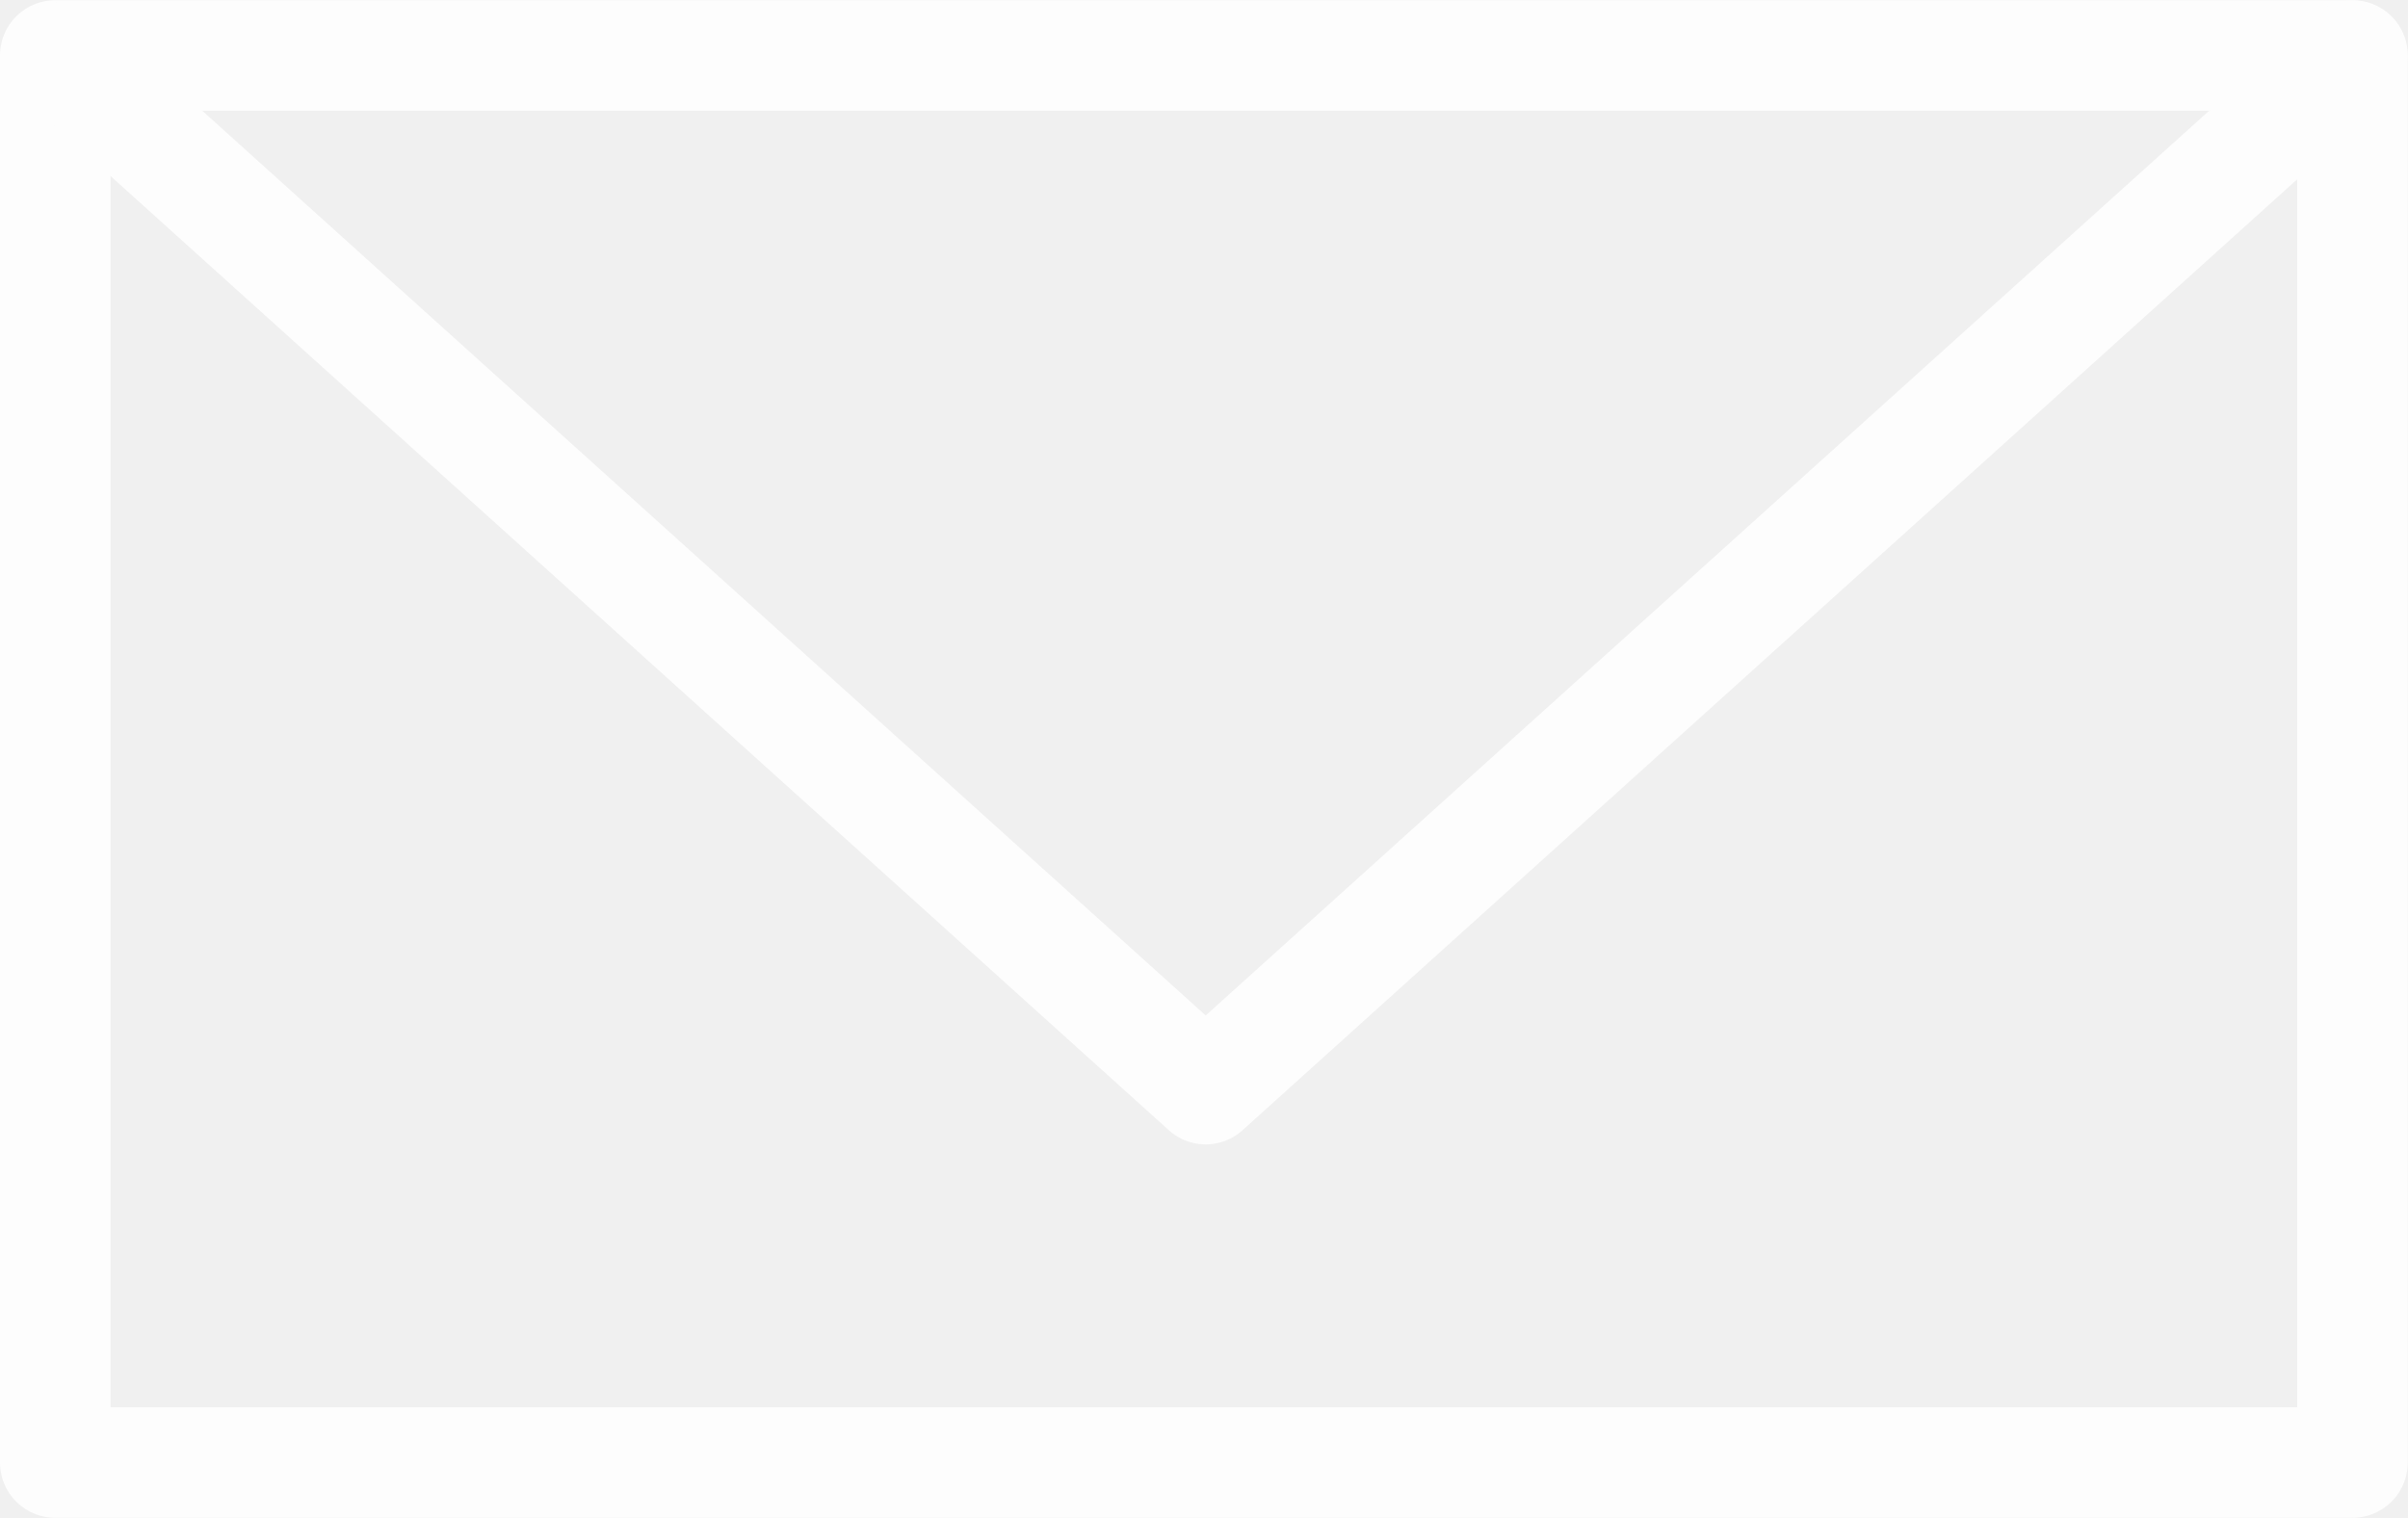
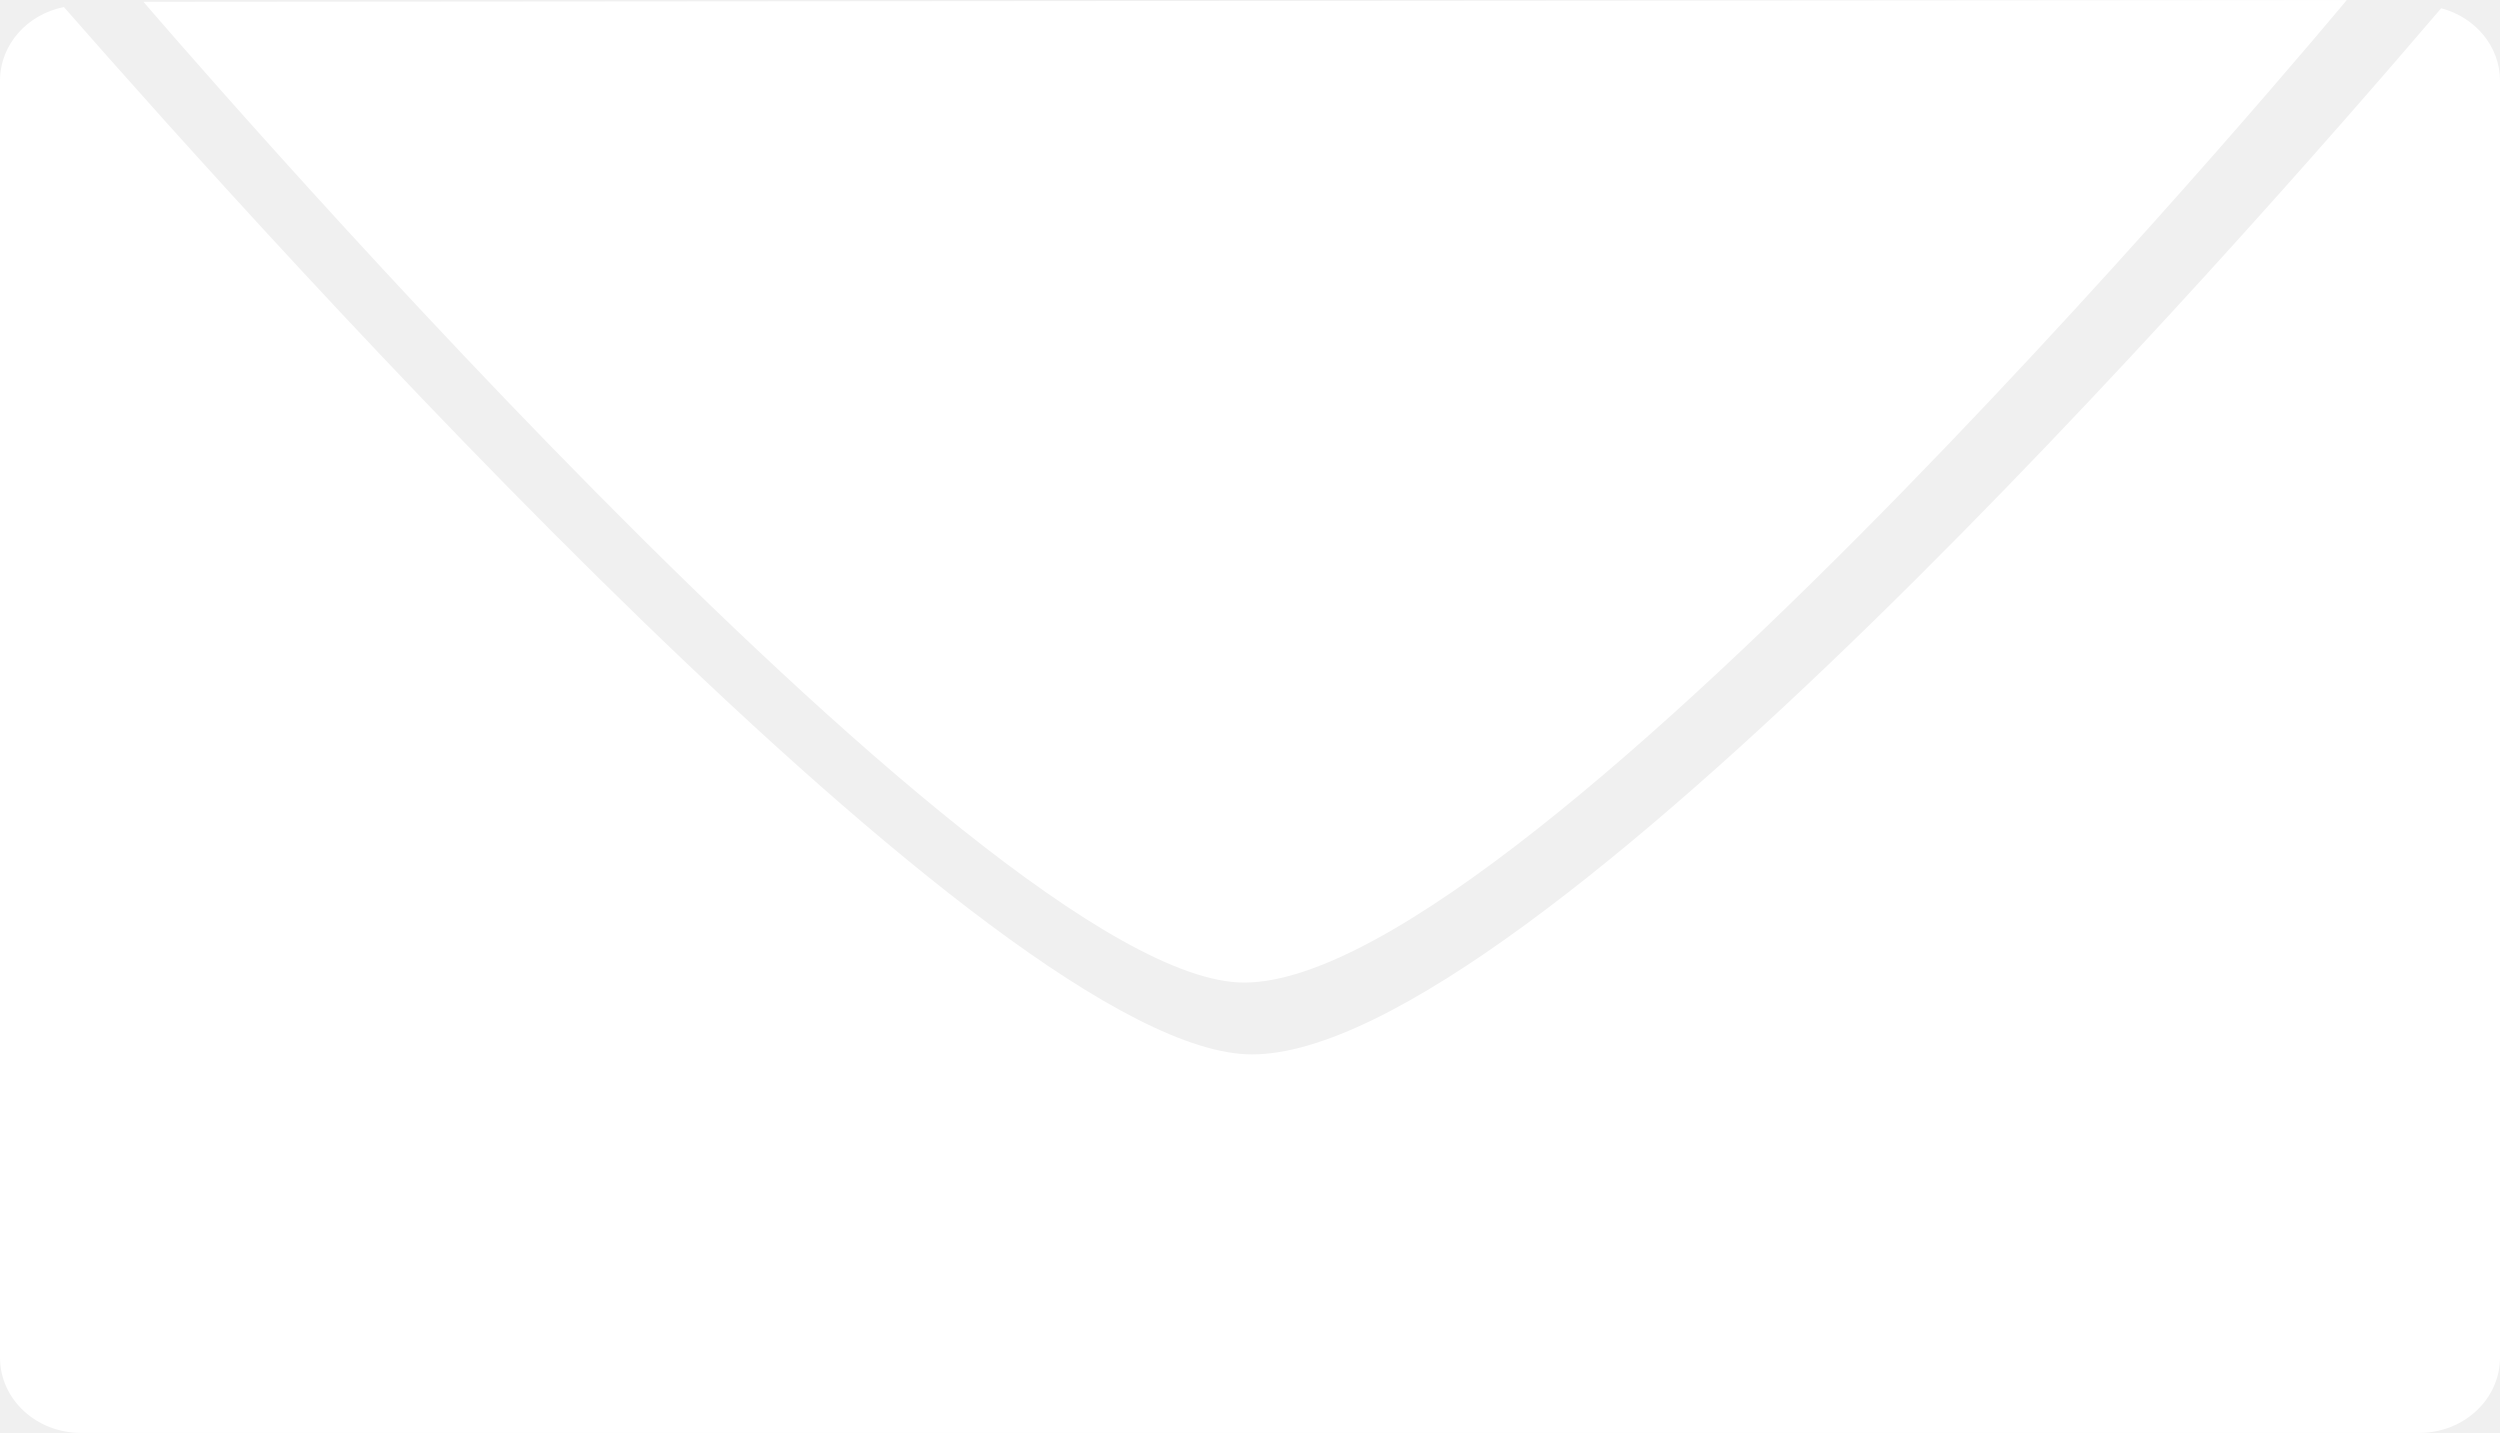
- <svg xmlns="http://www.w3.org/2000/svg" width="88.568mm" height="55.825mm" viewBox="0 0 88.568 55.825" version="1.1" id="svg8">
+ <svg xmlns="http://www.w3.org/2000/svg" width="90.631mm" height="51.947mm" viewBox="0 0 90.631 51.947" version="1.1" id="svg8">
  <defs id="defs2" />
-   <g id="layer1" transform="translate(-21.00293,-27.7389)">
-     <rect style="opacity:1;vector-effect:none;fill:none;fill-opacity:1;stroke:#fdfdfd;stroke-width:4.064;stroke-linecap:round;stroke-linejoin:round;stroke-miterlimit:4;stroke-dasharray:none;stroke-dashoffset:0;stroke-opacity:1;paint-order:normal" id="rect815" width="84.494" height="51.753" x="23.035" y="29.779" />
-     <path style="fill:none;stroke:#fdfdfd;stroke-width:4.042;stroke-linecap:round;stroke-linejoin:round;stroke-miterlimit:4;stroke-dasharray:none;stroke-opacity:1" d="M 23.246,29.849 65.349,67.81 107.529,29.779" id="path817" />
+   <g id="layer1" transform="translate(-16.89761,-29.58547)">
+     <path d="m 19.213,29.841 c -1.327,0.264 -2.316,1.358 -2.316,2.676 v 46.278 c 0,1.517 1.31,2.737 2.937,2.737 h 84.758 c 1.627,0 2.937,-1.221 2.937,-2.737 V 32.517 c 0,-1.256 -0.9,-2.308 -2.133,-2.632 -7.47,8.752 -33.116,37.925 -43.111,37.925 -9.147,0 -35.538,-29.369 -43.071,-37.969 z" style="opacity:1;vector-effect:none;fill:#ffffff;fill-opacity:1;stroke:none;stroke-width:4.209;stroke-linecap:round;stroke-linejoin:round;stroke-miterlimit:4;stroke-dasharray:none;stroke-dashoffset:0;stroke-opacity:1;paint-order:normal" id="rect815" />
+     <path id="path817-3" d="m 22.098,29.651 c 0,0 30.438,35.555 39.902,35.555 10.384,0 39.975,-35.62 39.975,-35.62" style="fill:#ffffff;fill-opacity:1;stroke:none;stroke-width:3.808;stroke-linecap:round;stroke-linejoin:round;stroke-miterlimit:4;stroke-dasharray:none;stroke-opacity:1" />
  </g>
</svg>
